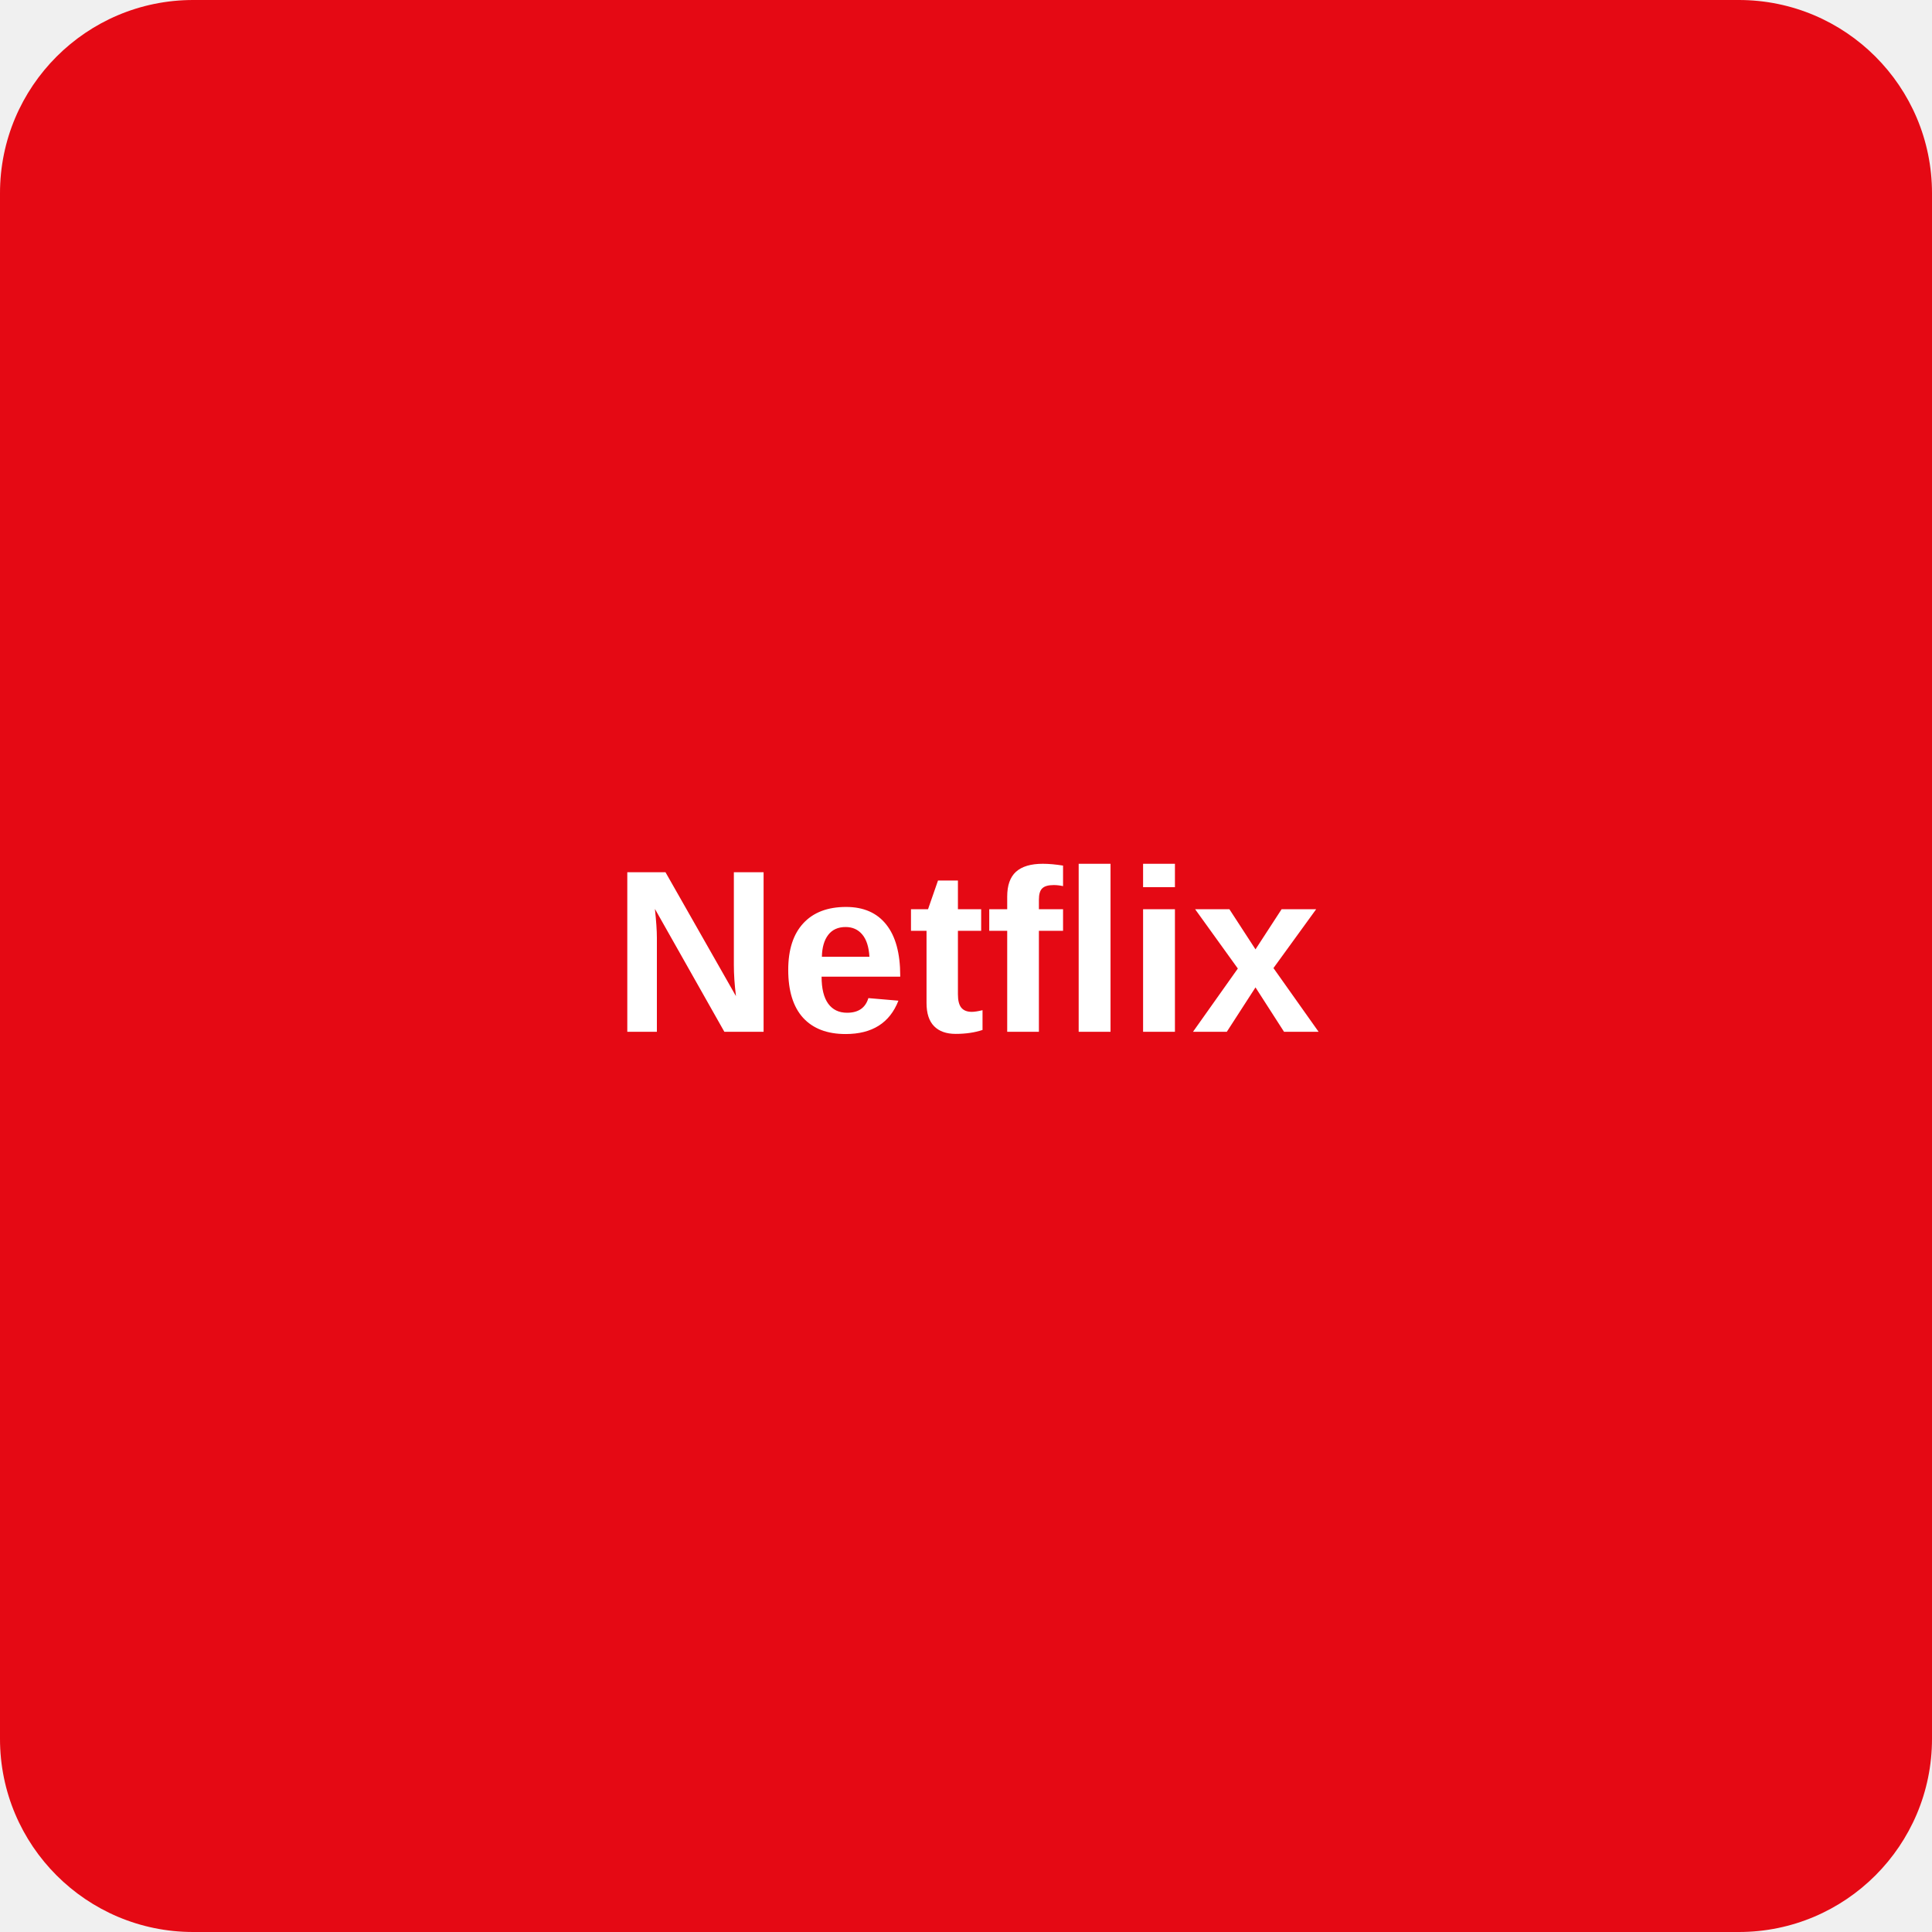
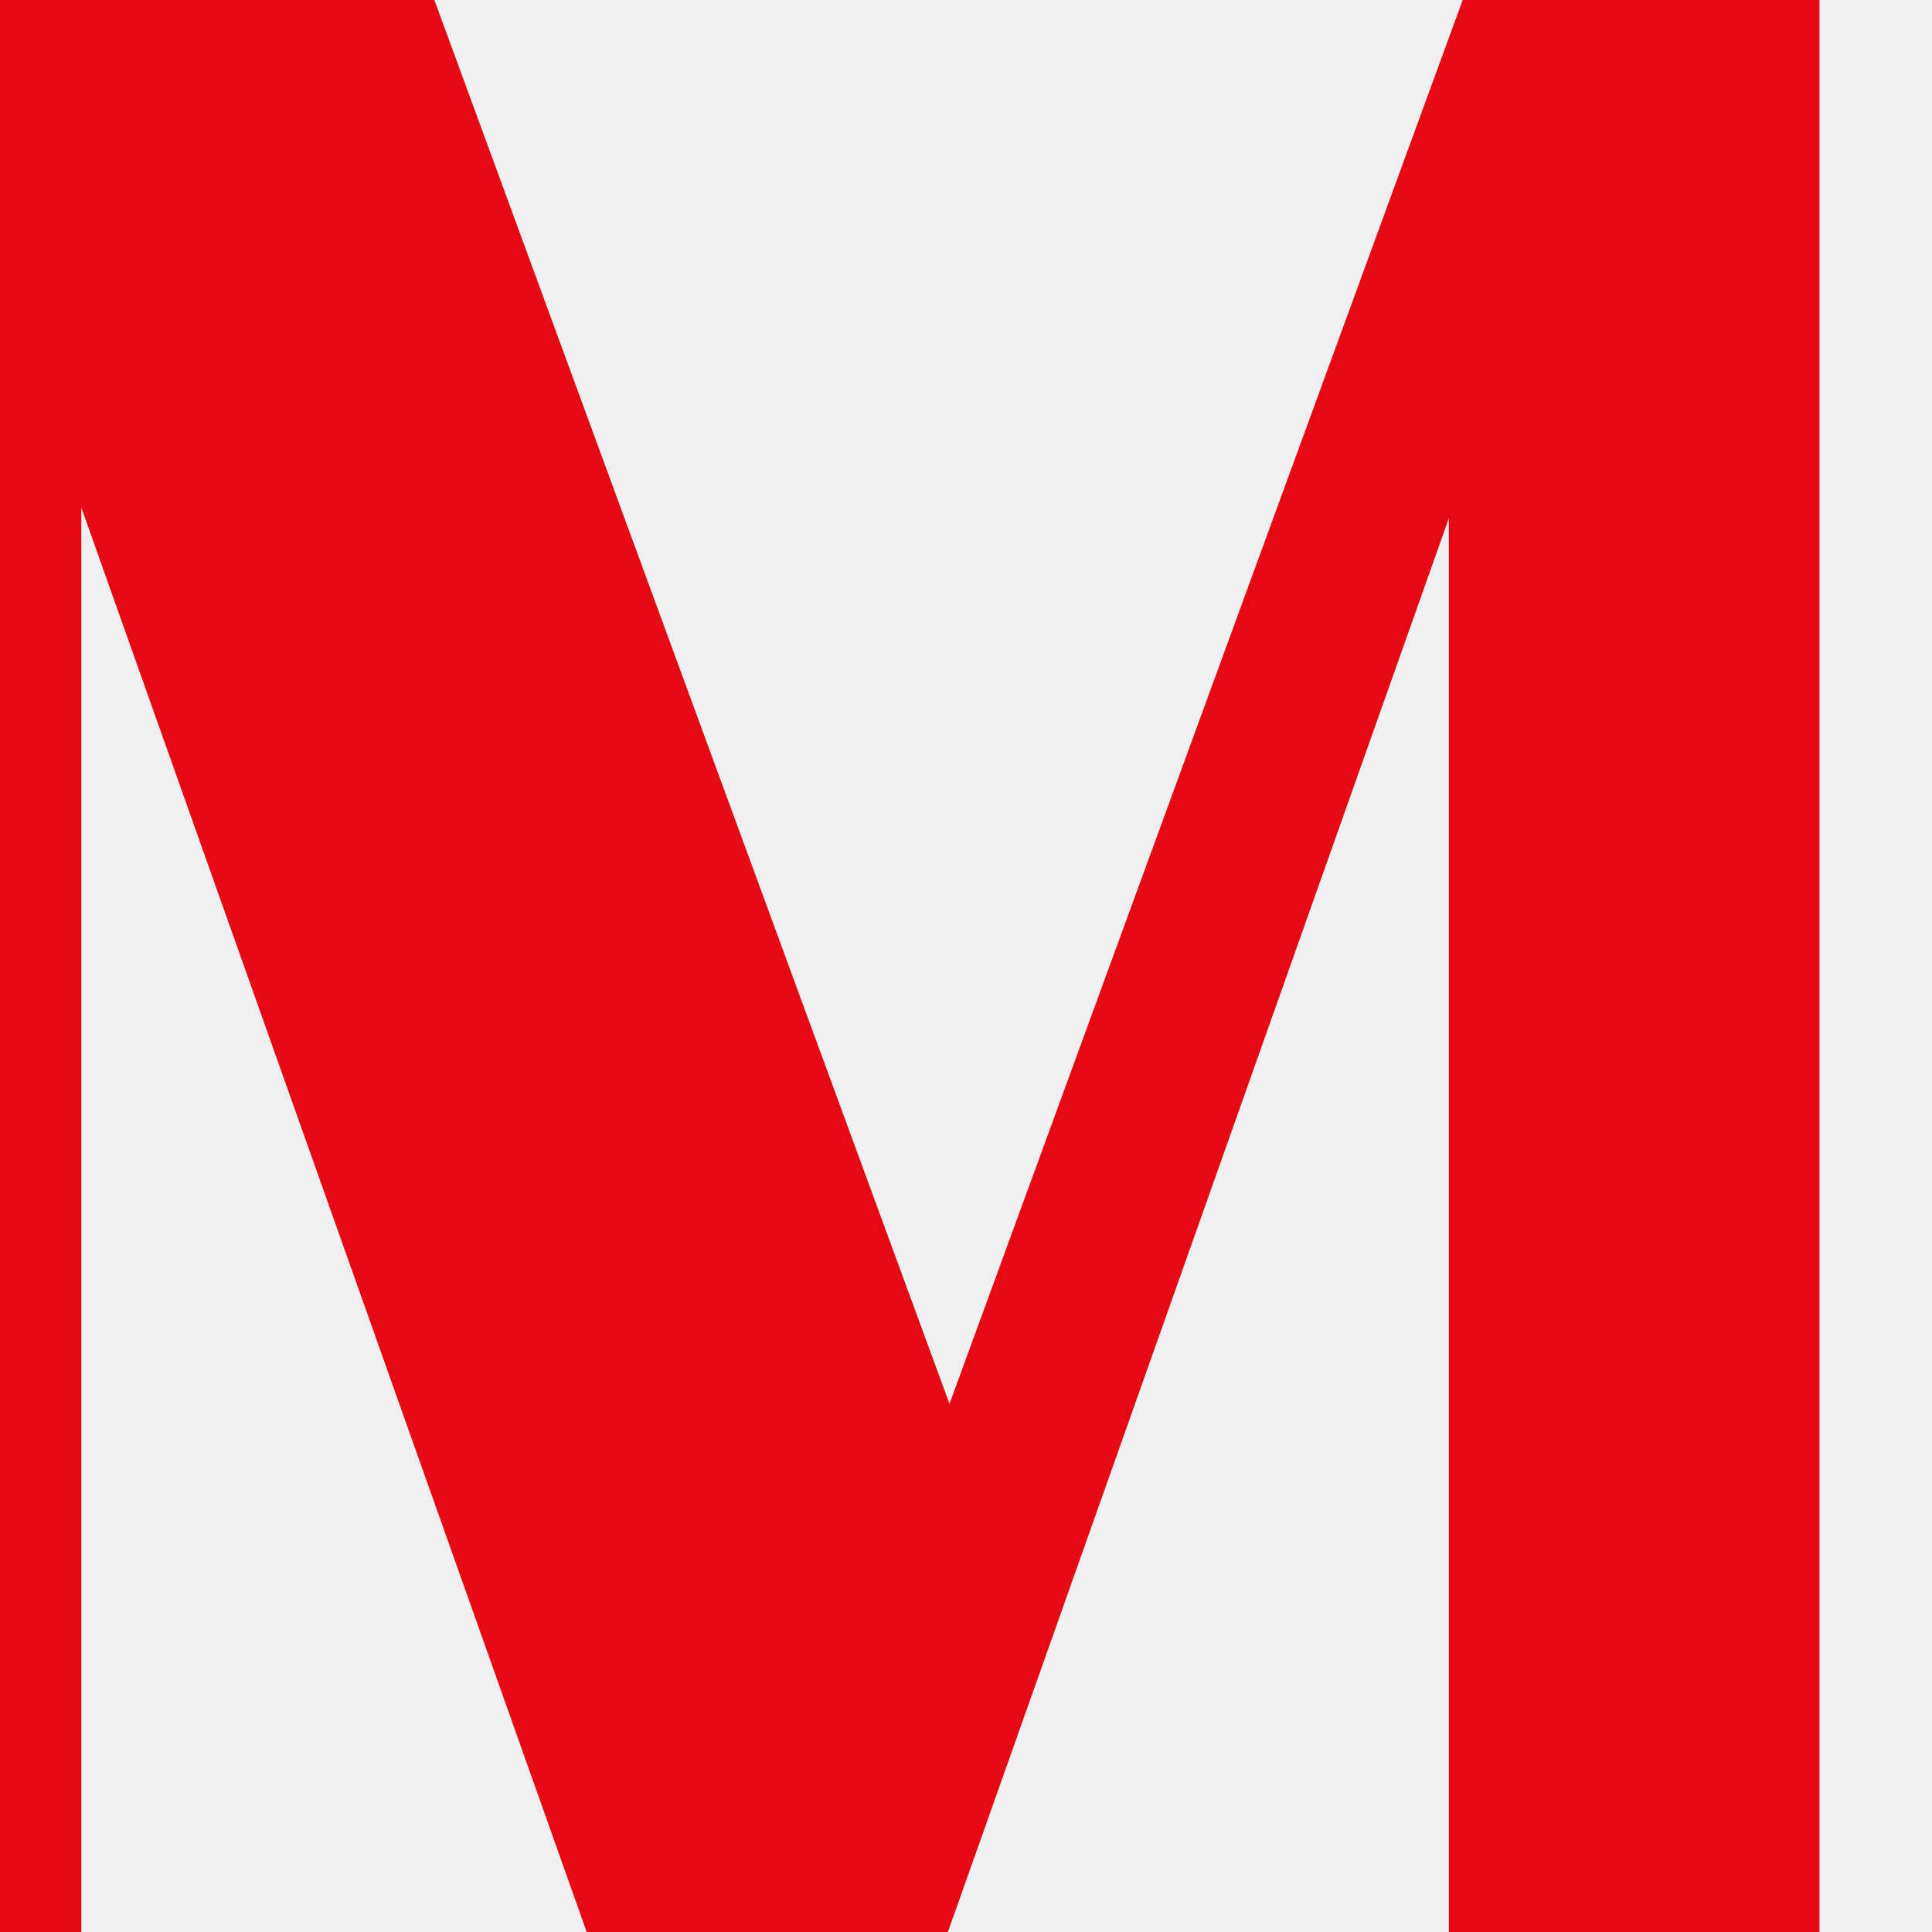
- <svg xmlns="http://www.w3.org/2000/svg" width="200" height="200" viewBox="0 0 200 200">
-   <rect width="100%" height="100%" fill="#e50914" rx="20" />
-   <text x="50%" y="50%" dominant-baseline="middle" text-anchor="middle" font-family="Arial, sans-serif" font-weight="bold" font-size="24" fill="white">Netflix</text>
+ <svg xmlns="http://www.w3.org/2000/svg" role="img" viewBox="0 0 24 24">
+   <path fill="#E50914" d="M5.398 0v.006l6.397 17.433L18.17 0h4.432v24h-4.604V6.438l-6.223 17.562H7.288L1.01 6.304V24H0V0h5.398z" />
</svg>
